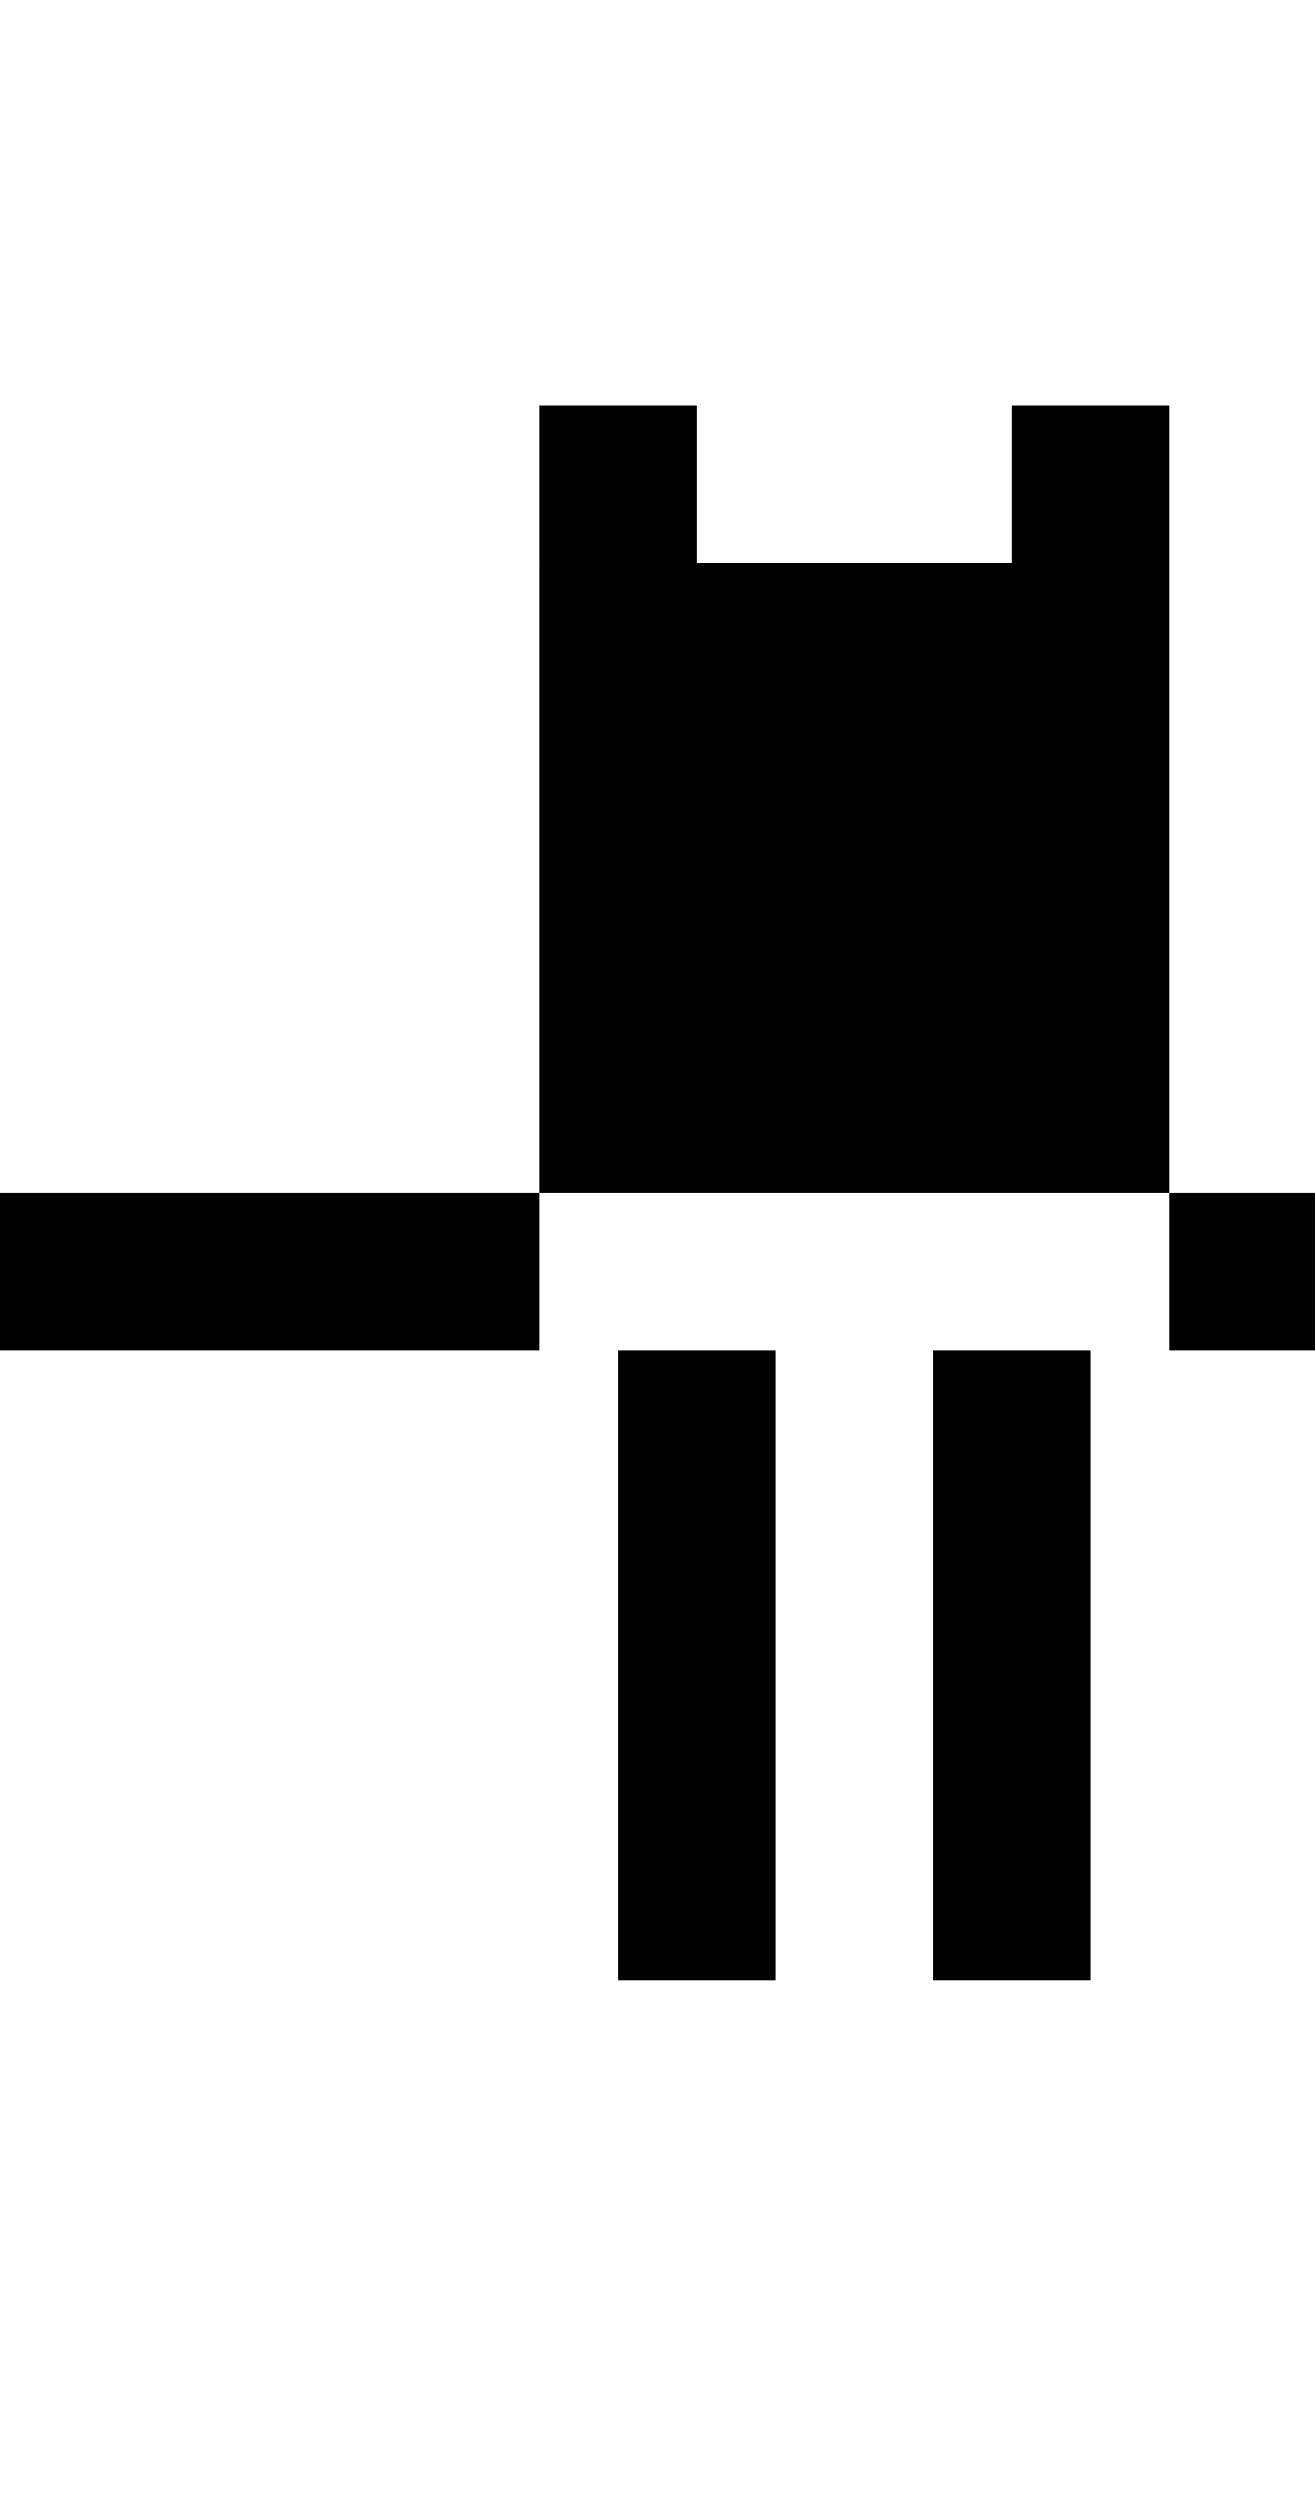
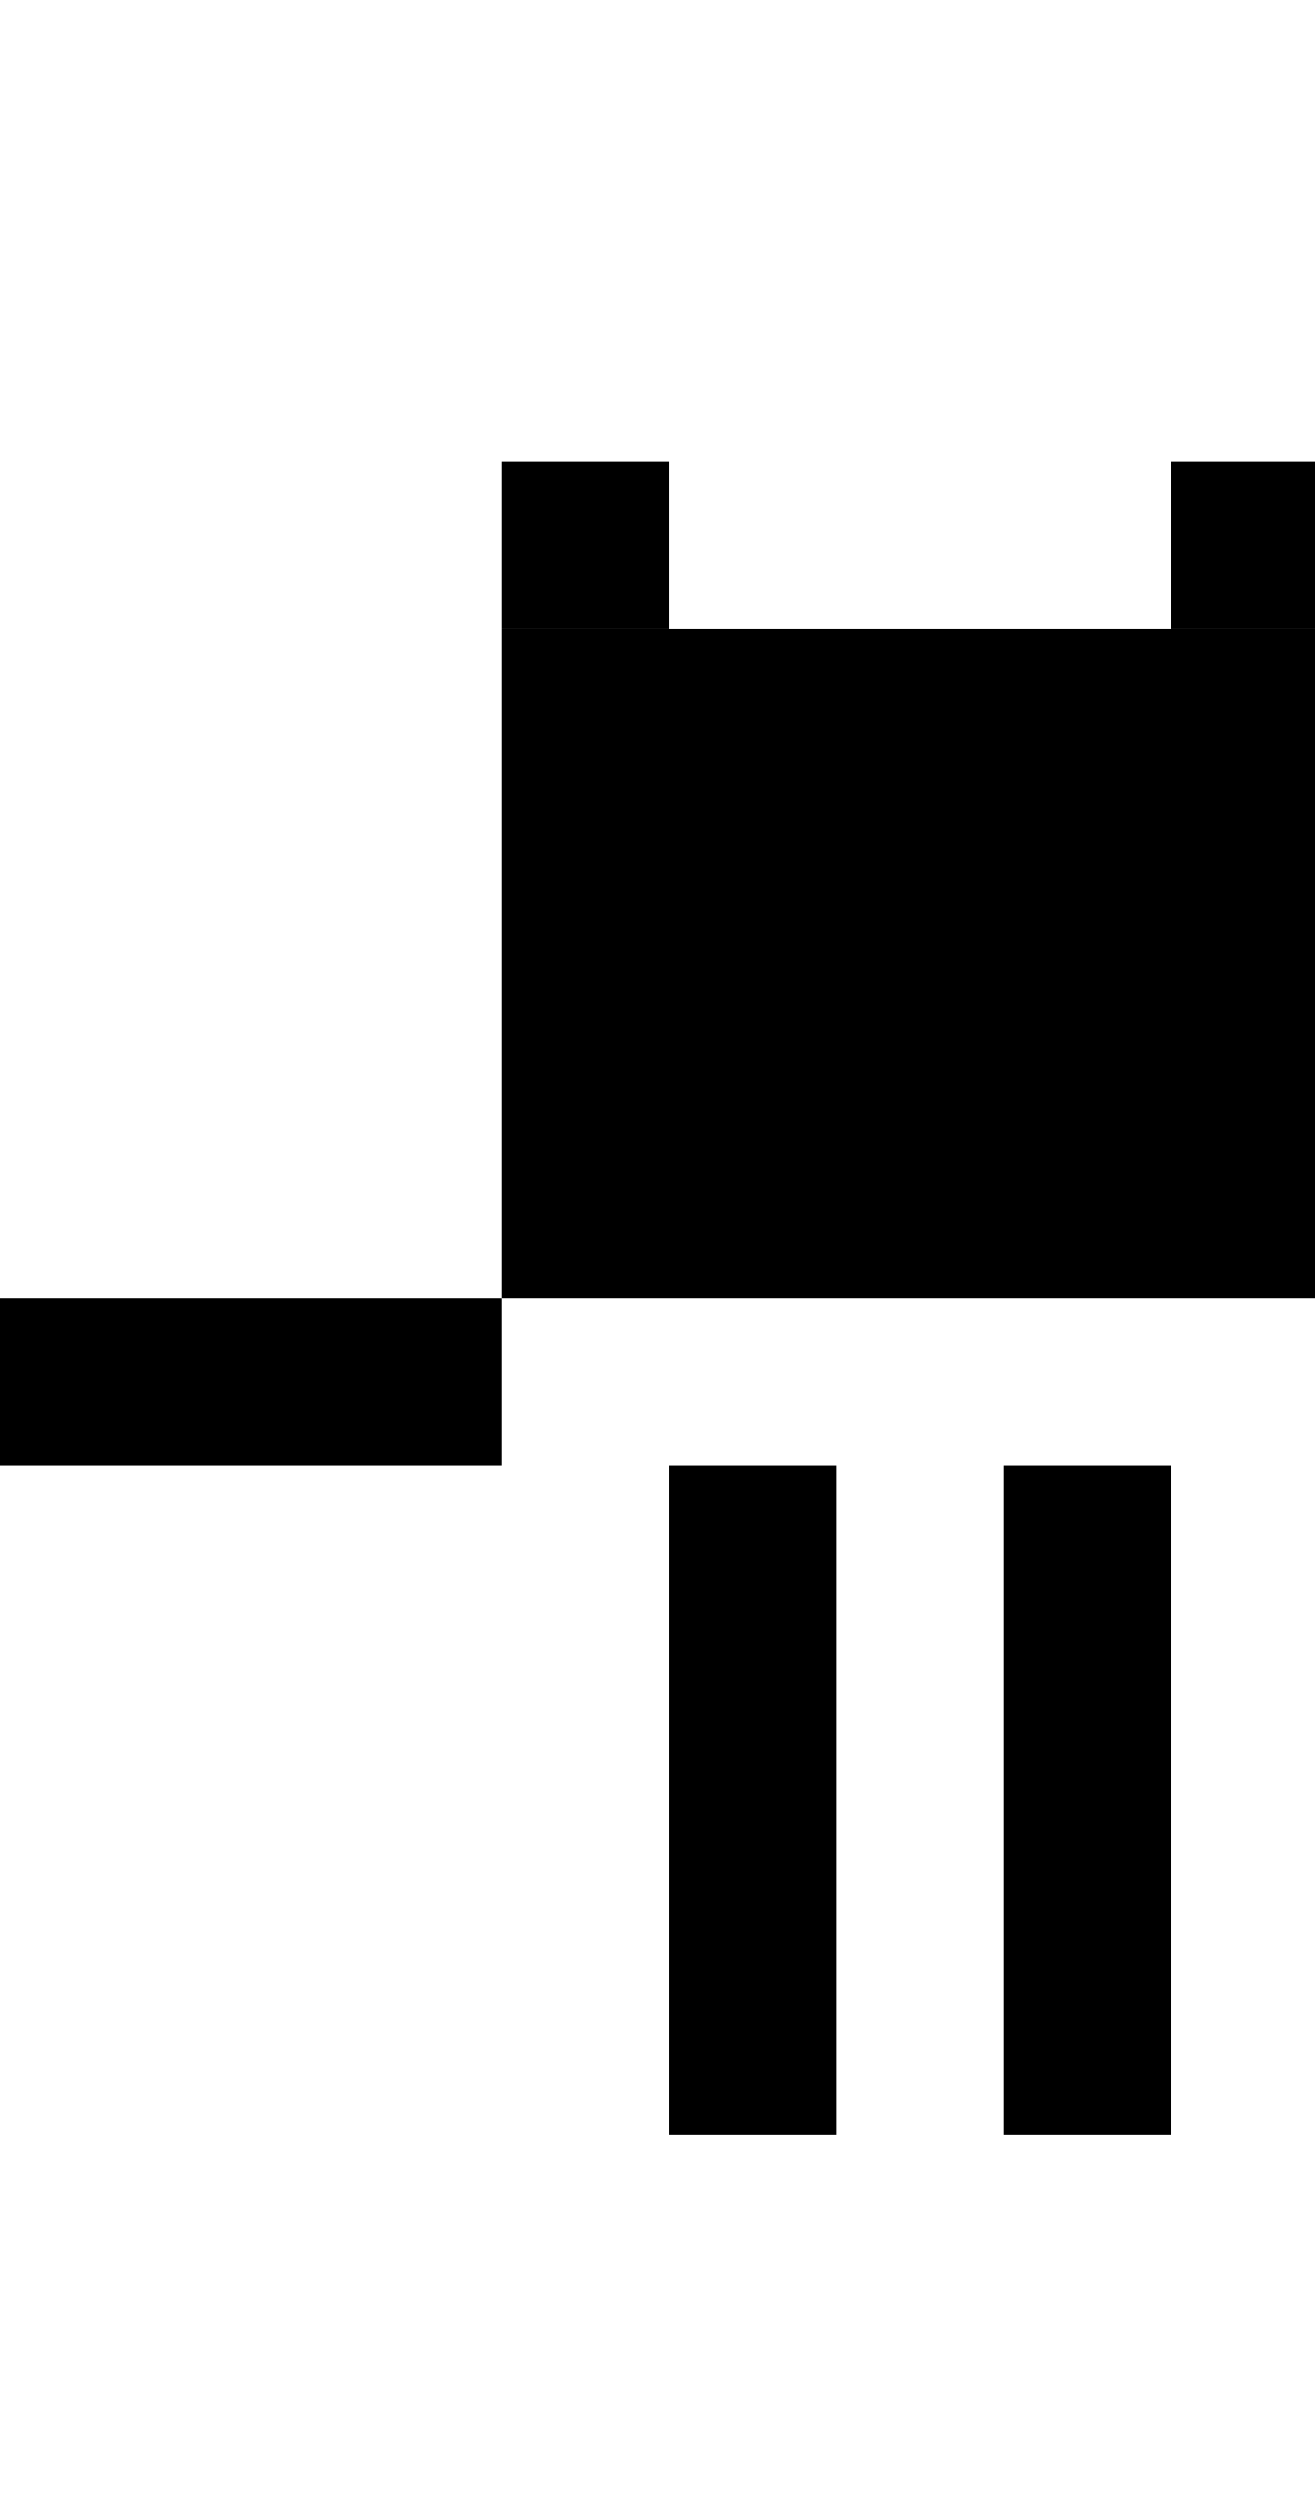
<svg xmlns="http://www.w3.org/2000/svg" version="1.1" id="Layer_1" x="0px" y="0px" viewBox="0 0 267.1 508" style="enable-background:new 0 0 267.1 508;" xml:space="preserve">
-   <g transform="translate(-40, -100) scale(1.6)">
-     <path fill="#000000" d="M93.5,134 h80 v80 h-80 z" />
-     <path fill="#000000" d="M93.5,134 v-20 h20 v20 z" />
-     <path fill="#000000" d="M153.5,134 v-20 h20 v20 z" />
+   <g transform="translate(-40, -100) scale(1.7)">
+     <path fill="#000000" d="M83.5,134 h100 v80 h-100 z" />
+     <path fill="#000000" d="M83.5,134 v-20 h20 v20 z" />
+     <path fill="#000000" d="M163.5,134 v-20 h20 v20 z" />
    <path fill="#000000" d="M103.5,164 h20 v20 h-20 z" />
    <path fill="#000000" d="M143.5,164 h20 v20 h-20 z" />
    <path fill="#000000" d="M123.5,194 h20 v10 h-20 z" />
-     <rect fill="#000000" x="23.5" y="214" width="70" height="20" />
-     <rect fill="#000000" x="173.5" y="214" width="70" height="20" />
+     <rect fill="#000000" x="23.5" y="214" width="60" height="20" />
+     <rect fill="#000000" x="183.5" y="214" width="60" height="20" />
    <path fill="#000000" d="M103.5,234 h20 v80 h-20 z" />
    <path fill="#000000" d="M143.5,234 h20 v80 h-20 z" />
  </g>
</svg>
